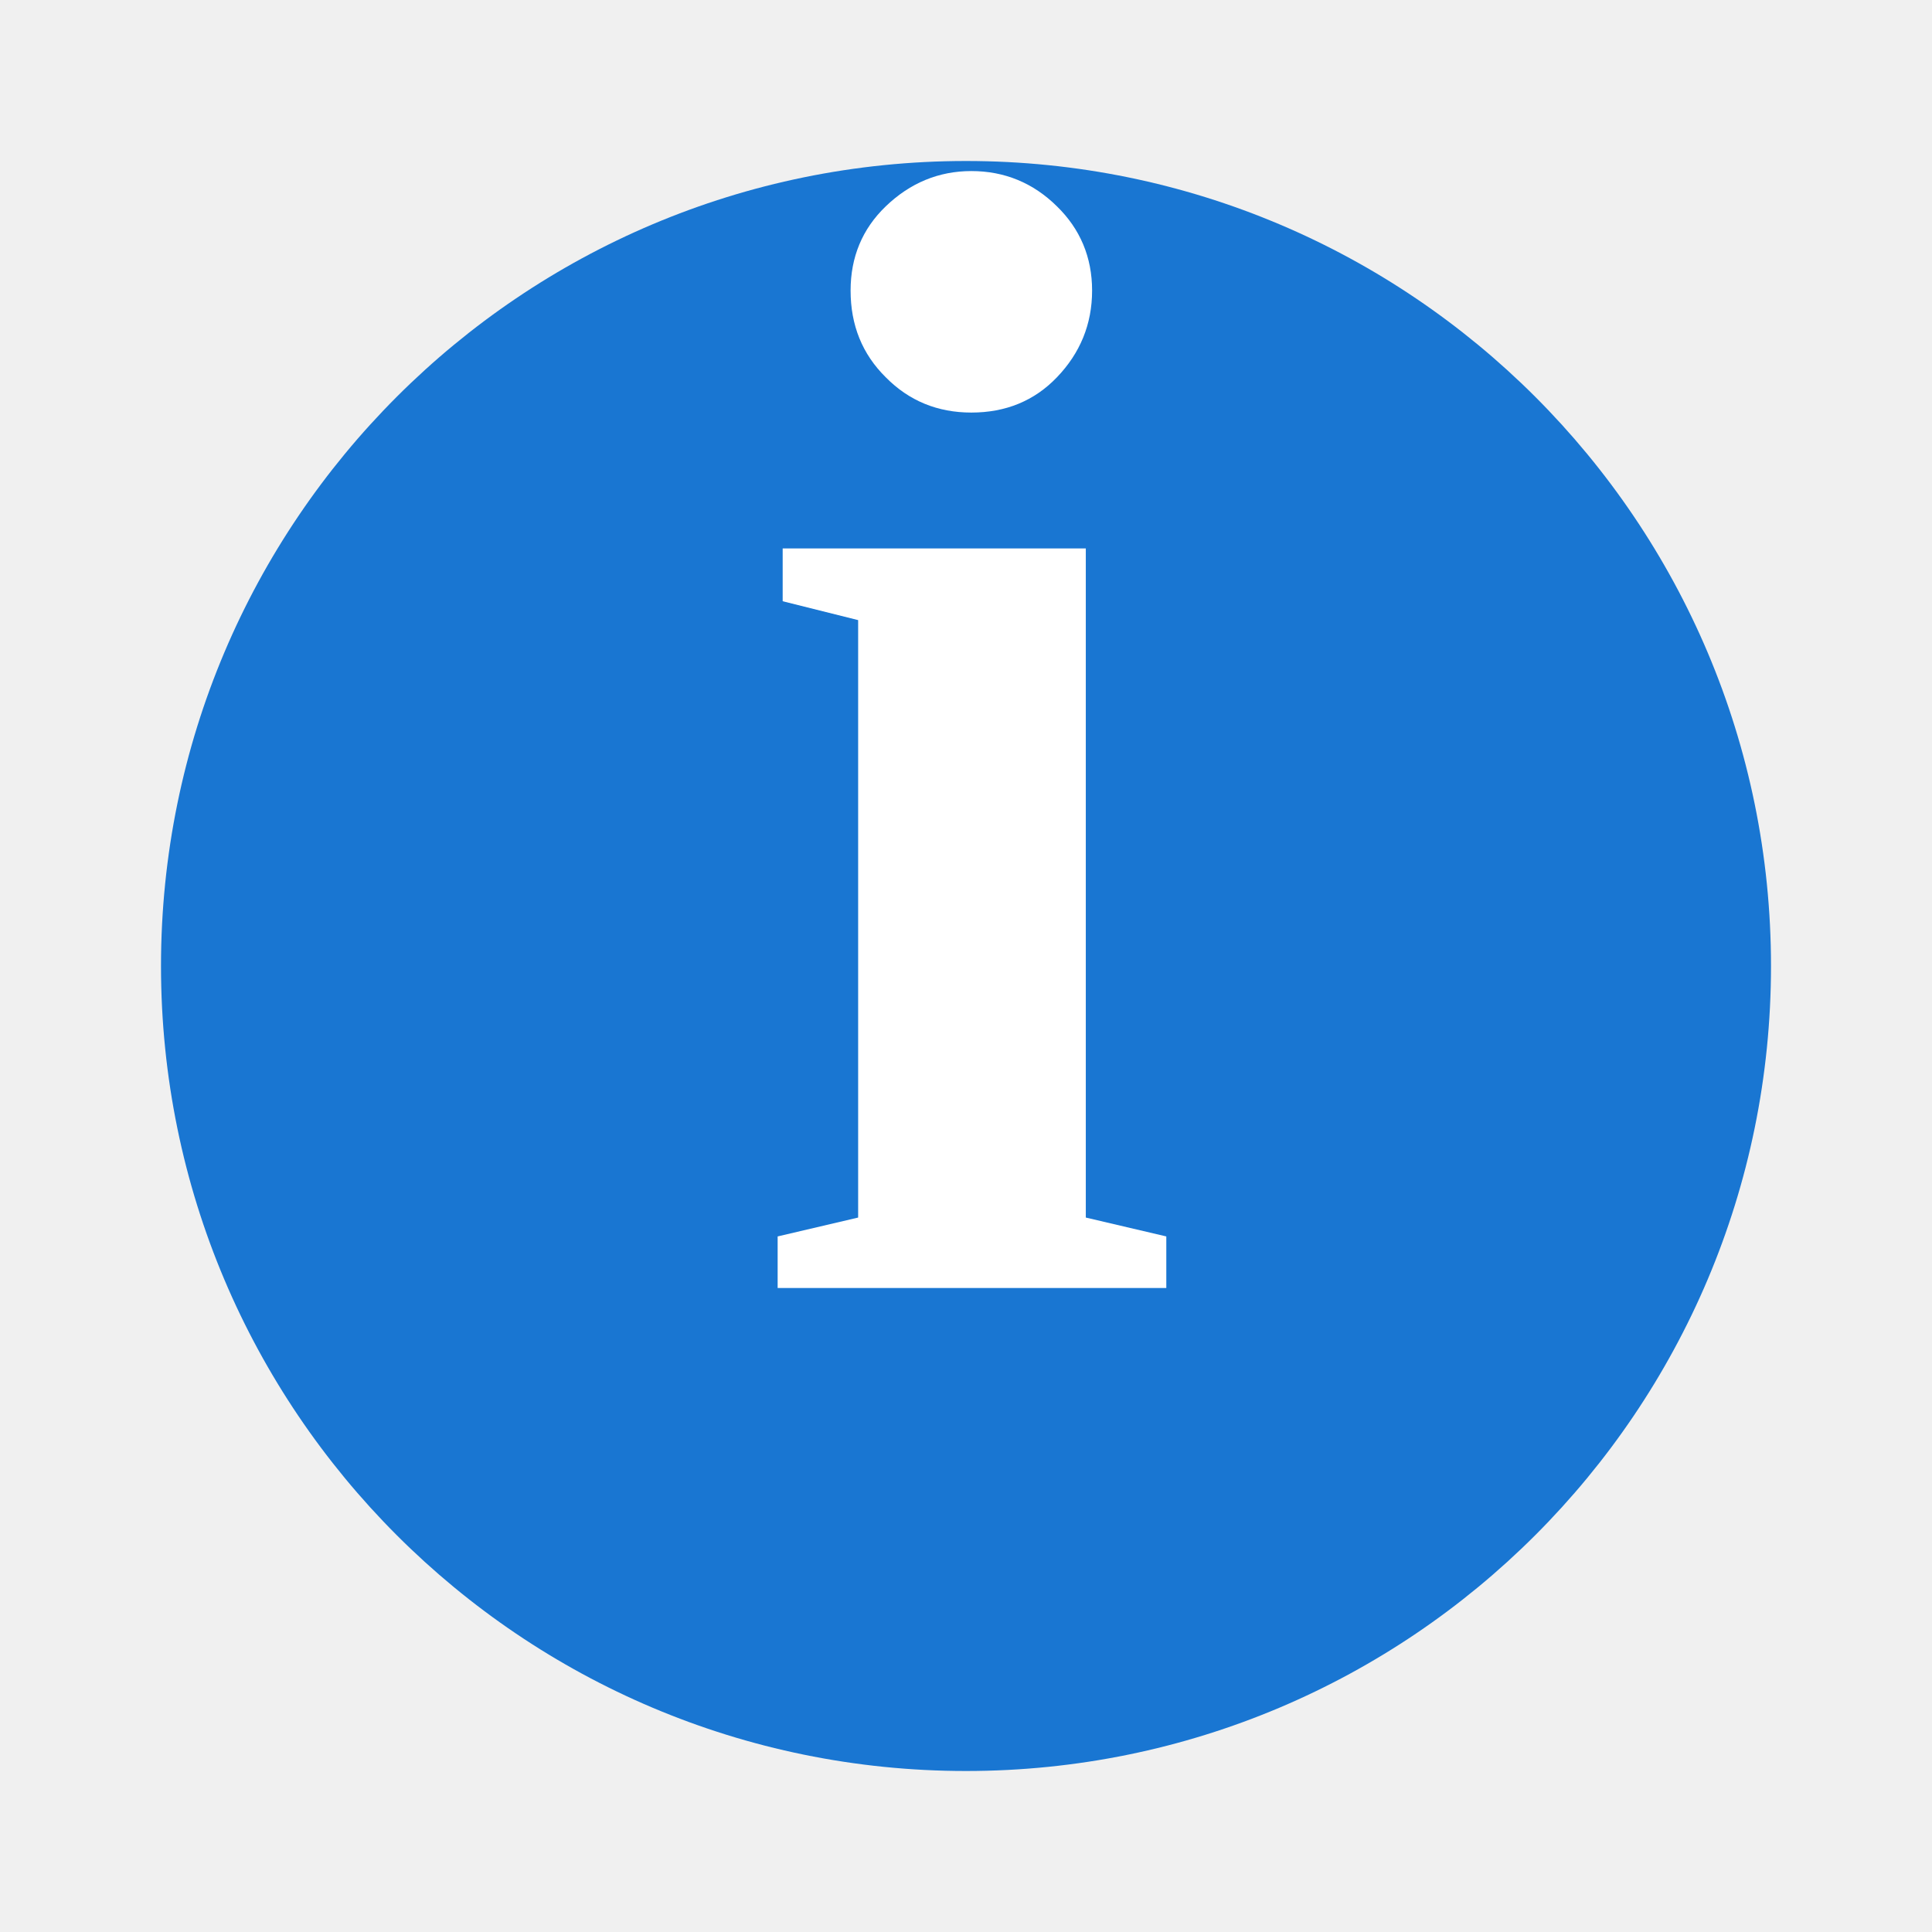
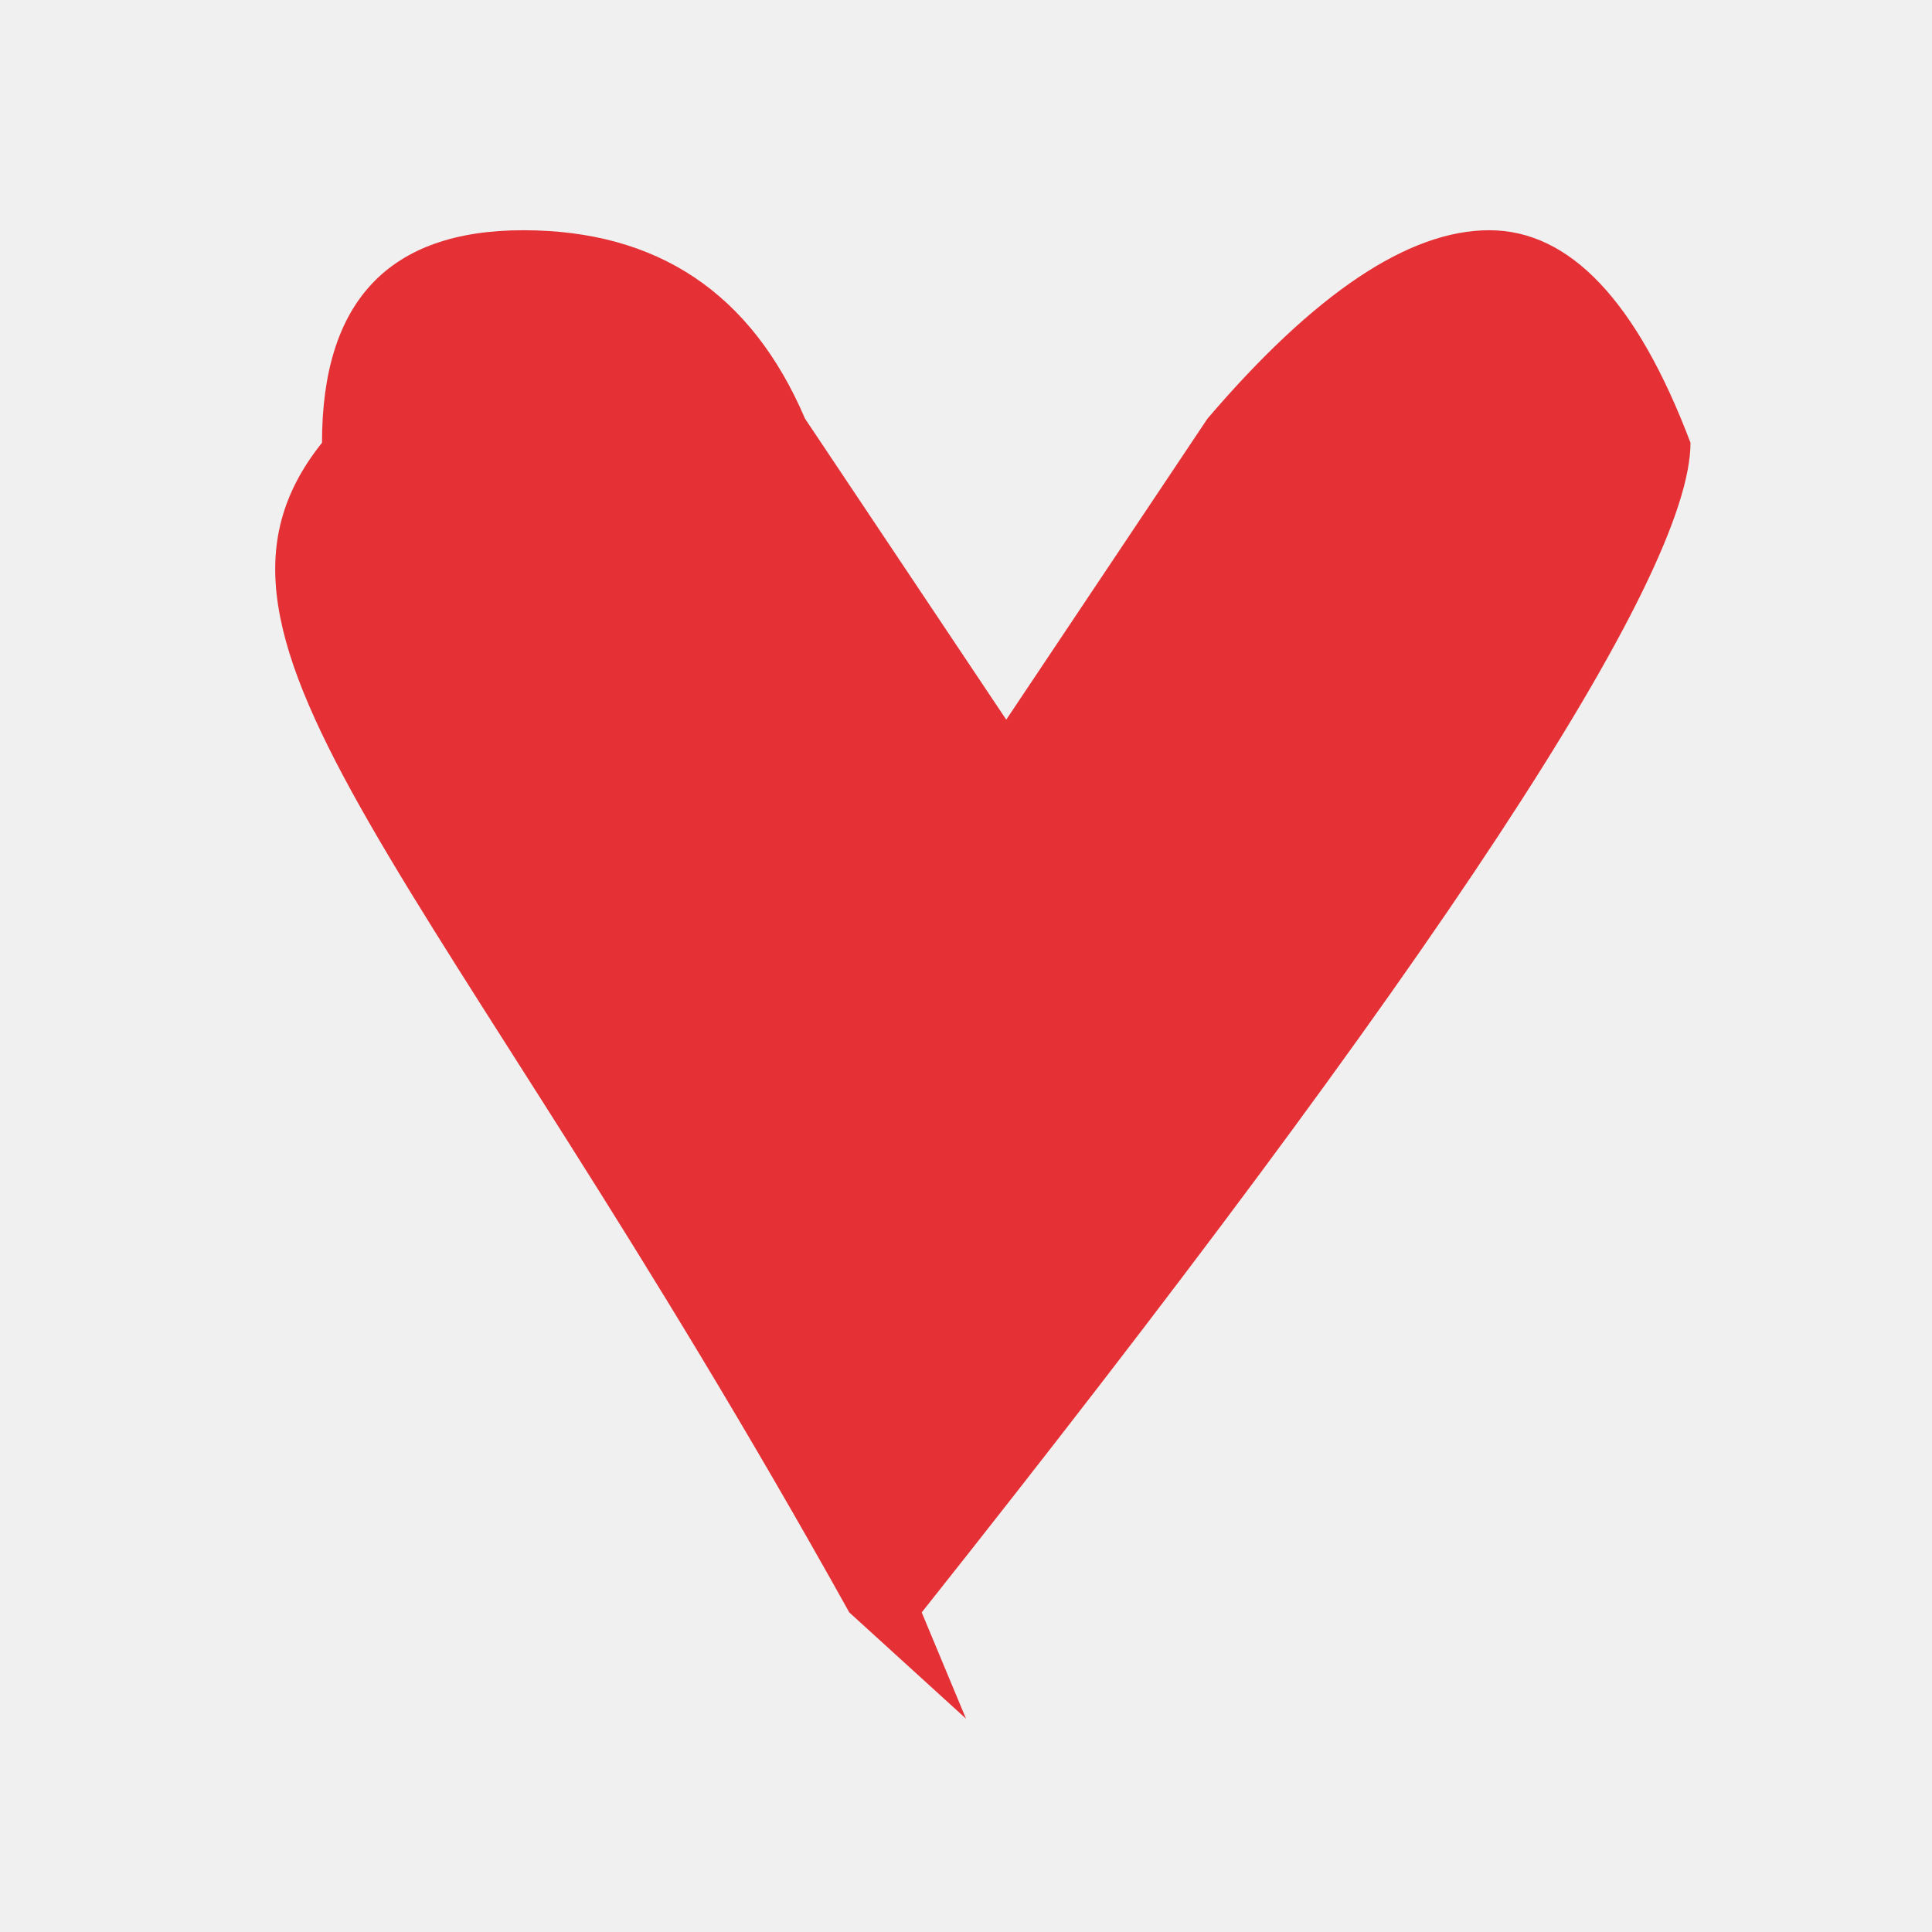
<svg xmlns="http://www.w3.org/2000/svg" viewBox="0 0 24 24">
-   <circle cx="12" cy="12" fill="#1976D2" r="10" />
-   <text fill="white" font-size="20" font-weight="bold" text-anchor="middle" x="12" y="16">i</text>
+   <path d="M12 21.35l-1.45-1.32C5.4 10.78 2 8 4 5.5q0-2.64 2.5-2.64t3.5 2.34l2.5 3.74l2.5-3.74q2-2.34 3.5-2.34t2.5 2.64q0 2.5-9.55 14.53z" fill="#E53135" />
</svg>
